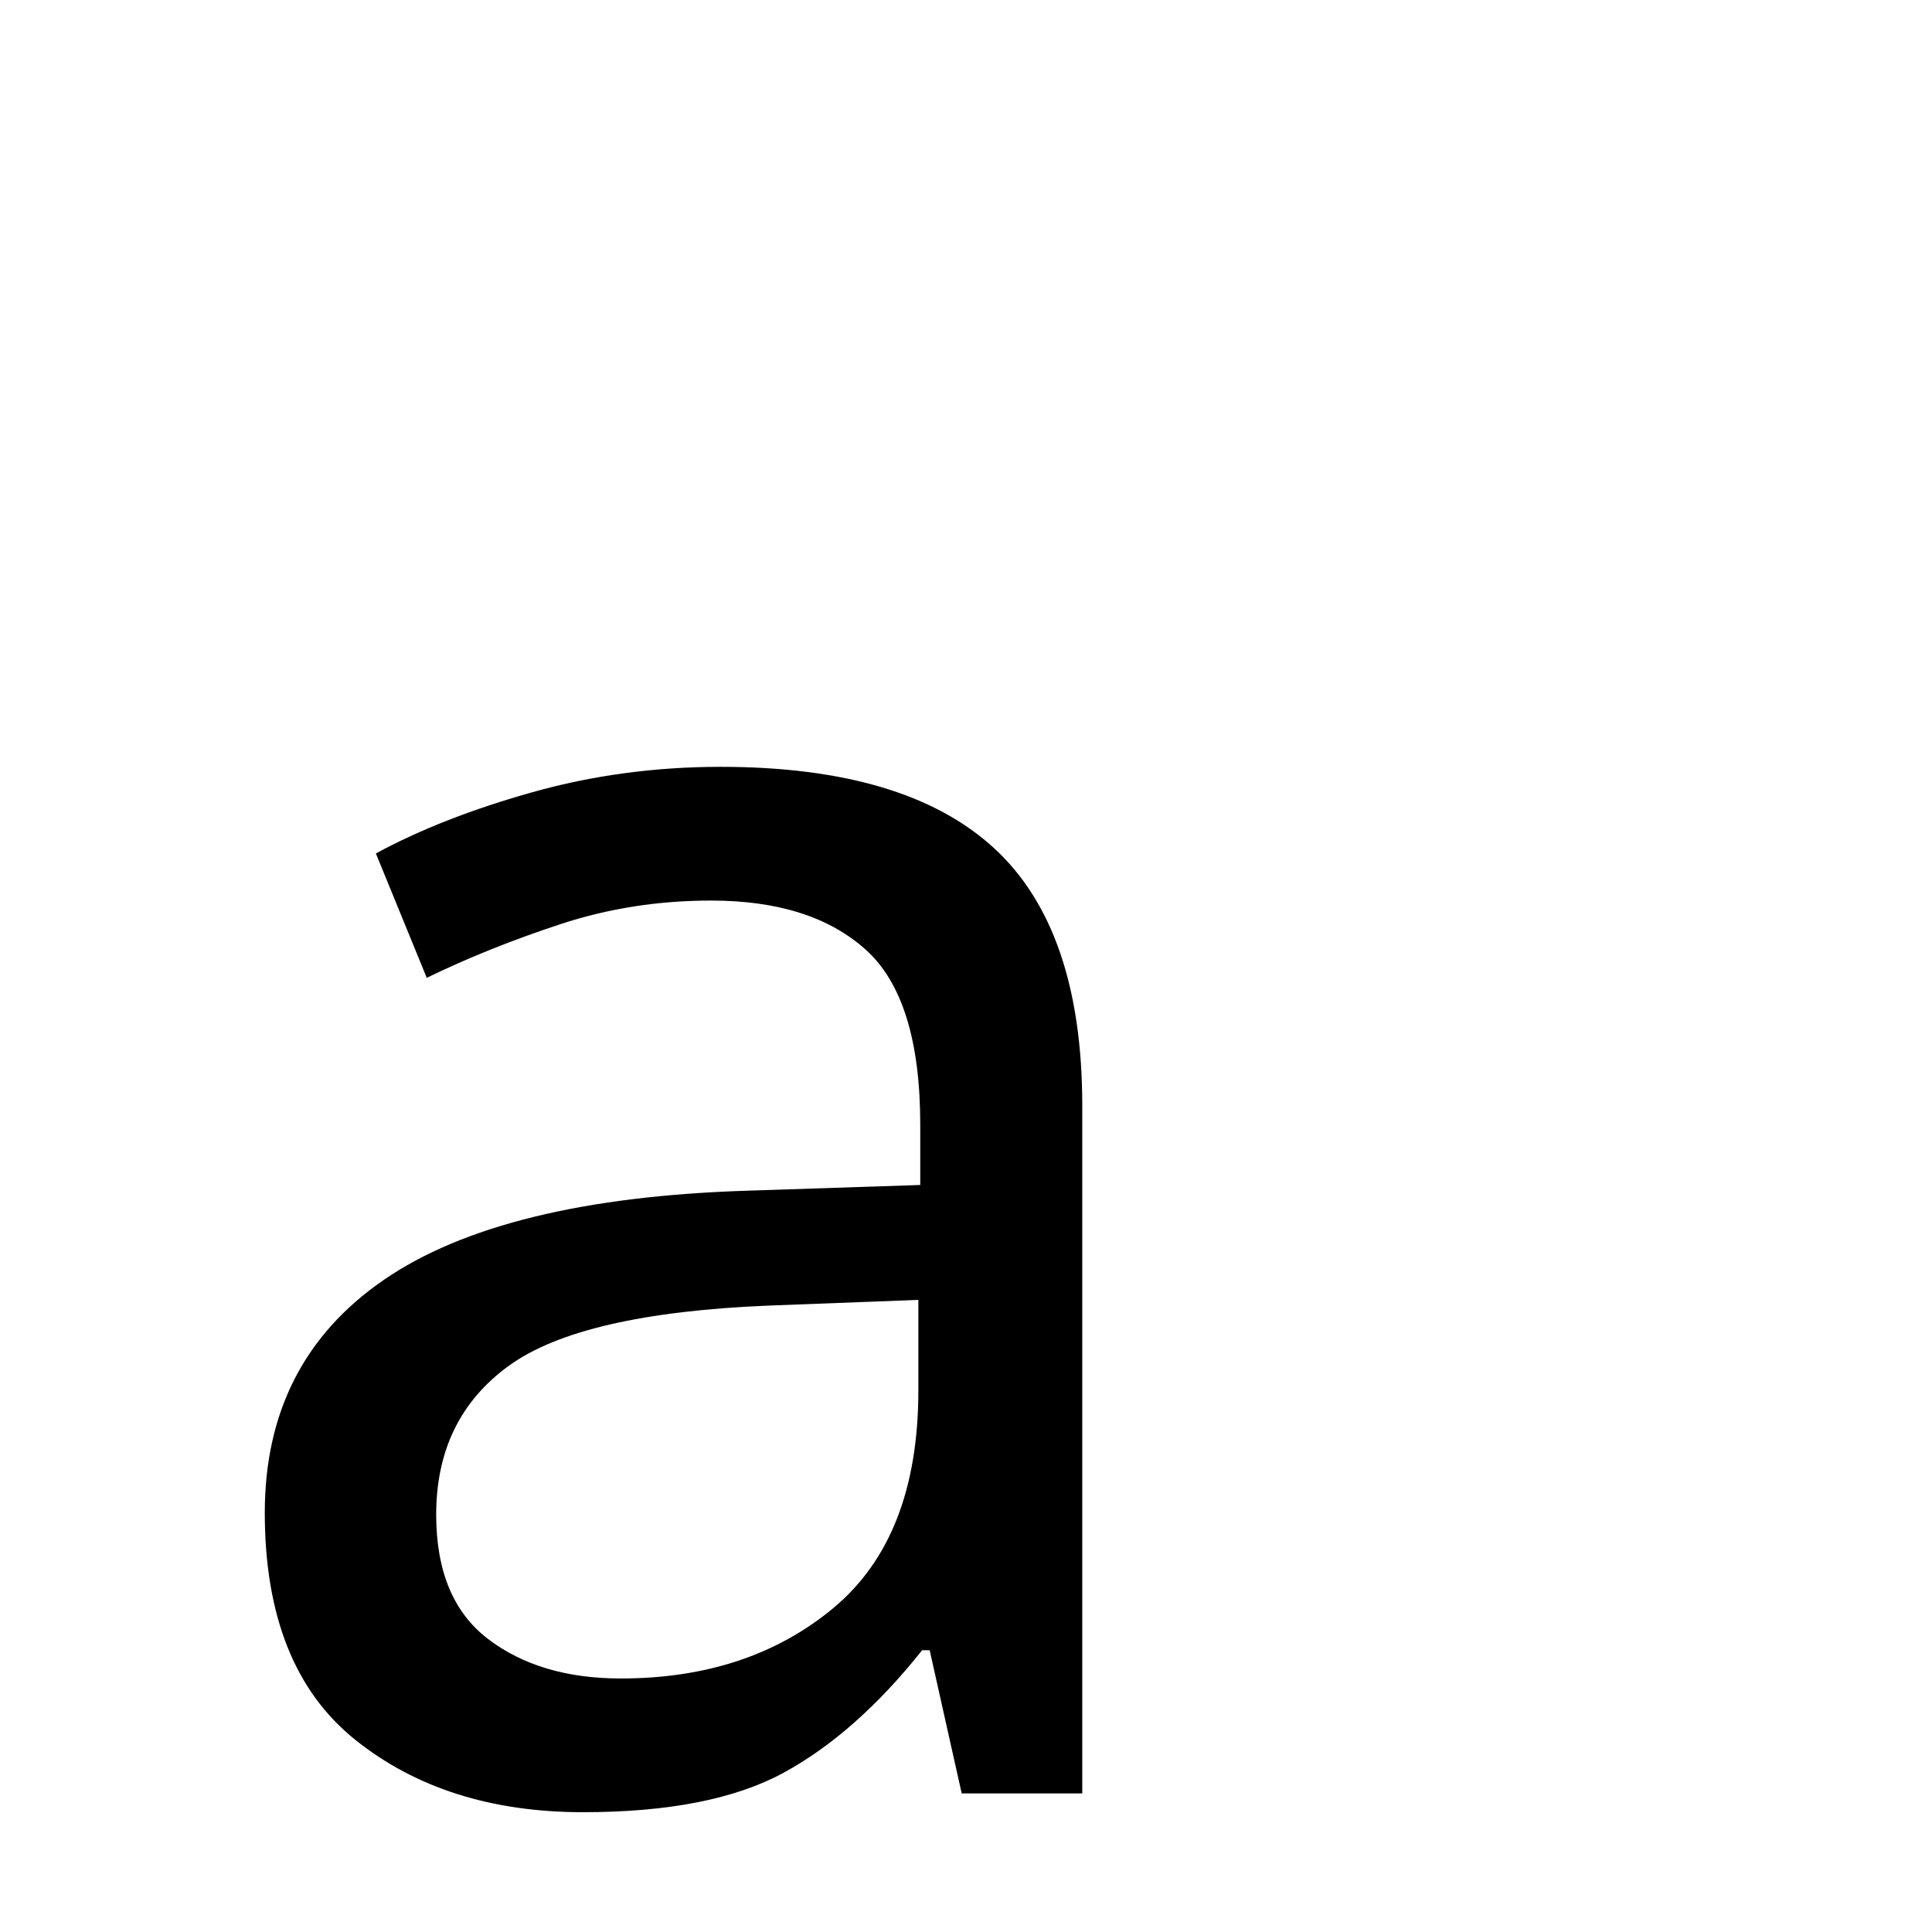
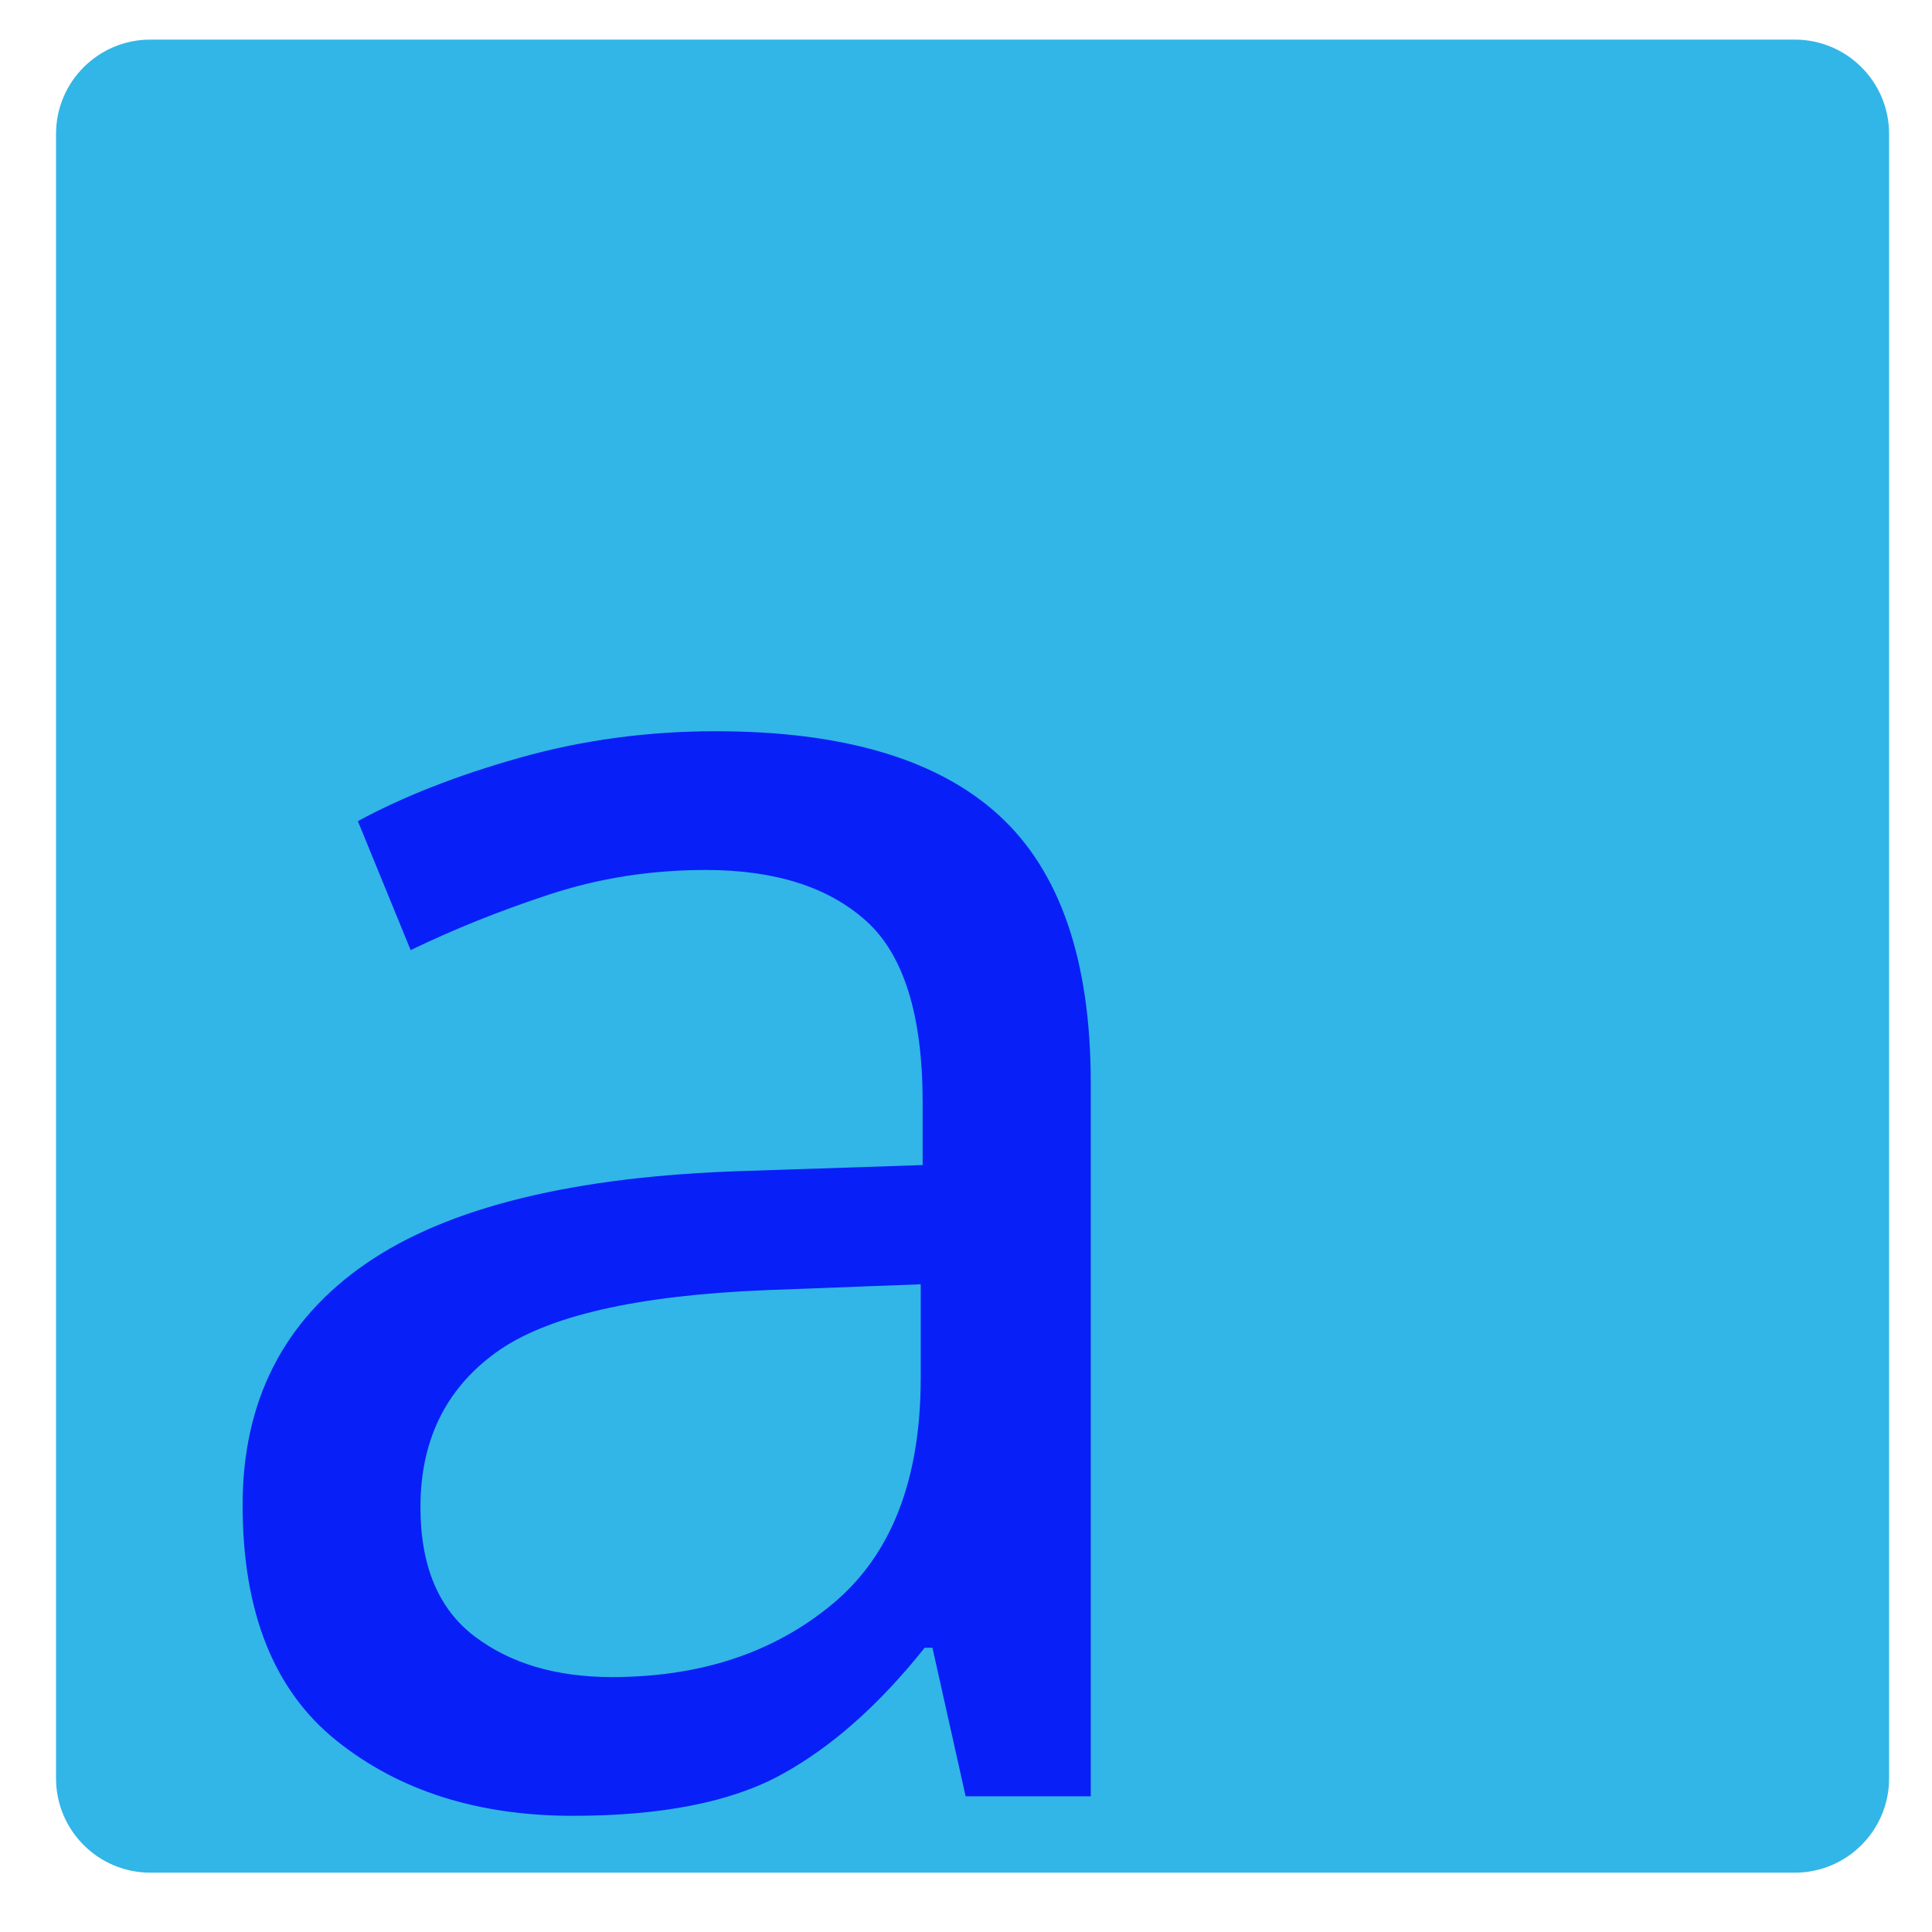
<svg xmlns="http://www.w3.org/2000/svg" width="512" height="512" id="svg2" version="1.1">
  <defs id="defs4" />
  <g id="layer1" transform="translate(0,-540.3622)">
-     <text xml:space="preserve" style="font-size:499.179px;font-style:normal;font-variant:normal;font-weight:normal;font-stretch:normal;line-height:125%;letter-spacing:0px;word-spacing:0px;fill:#000000;fill-opacity:1;stroke:none;font-family:icomoon;-inkscape-font-specification:icomoon" x="47.202" y="1015.631" id="text2985">
-       <tspan id="tspan2987" x="47.202" y="1015.631">a</tspan>
+     <rect style="fill:#31b6e7;fill-opacity:1;stroke-width:1;stroke-miterlimit:4;stroke-dasharray:none" id="rect3752" width="485.782" height="485.782" x="14.849" y="550.858" rx="25" ry="25" />
+     <text xml:space="preserve" style="font-size:517.893px;font-style:normal;font-variant:normal;font-weight:normal;font-stretch:normal;line-height:125%;letter-spacing:0px;word-spacing:0px;fill:#0000fa;fill-opacity:0.831;stroke:none;font-family:icomoon;-inkscape-font-specification:icomoon" x="40.467" y="1016.399" id="text2985">
+       <tspan id="tspan2987" x="40.467" y="1016.399">a</tspan>
    </text>
  </g>
</svg>
